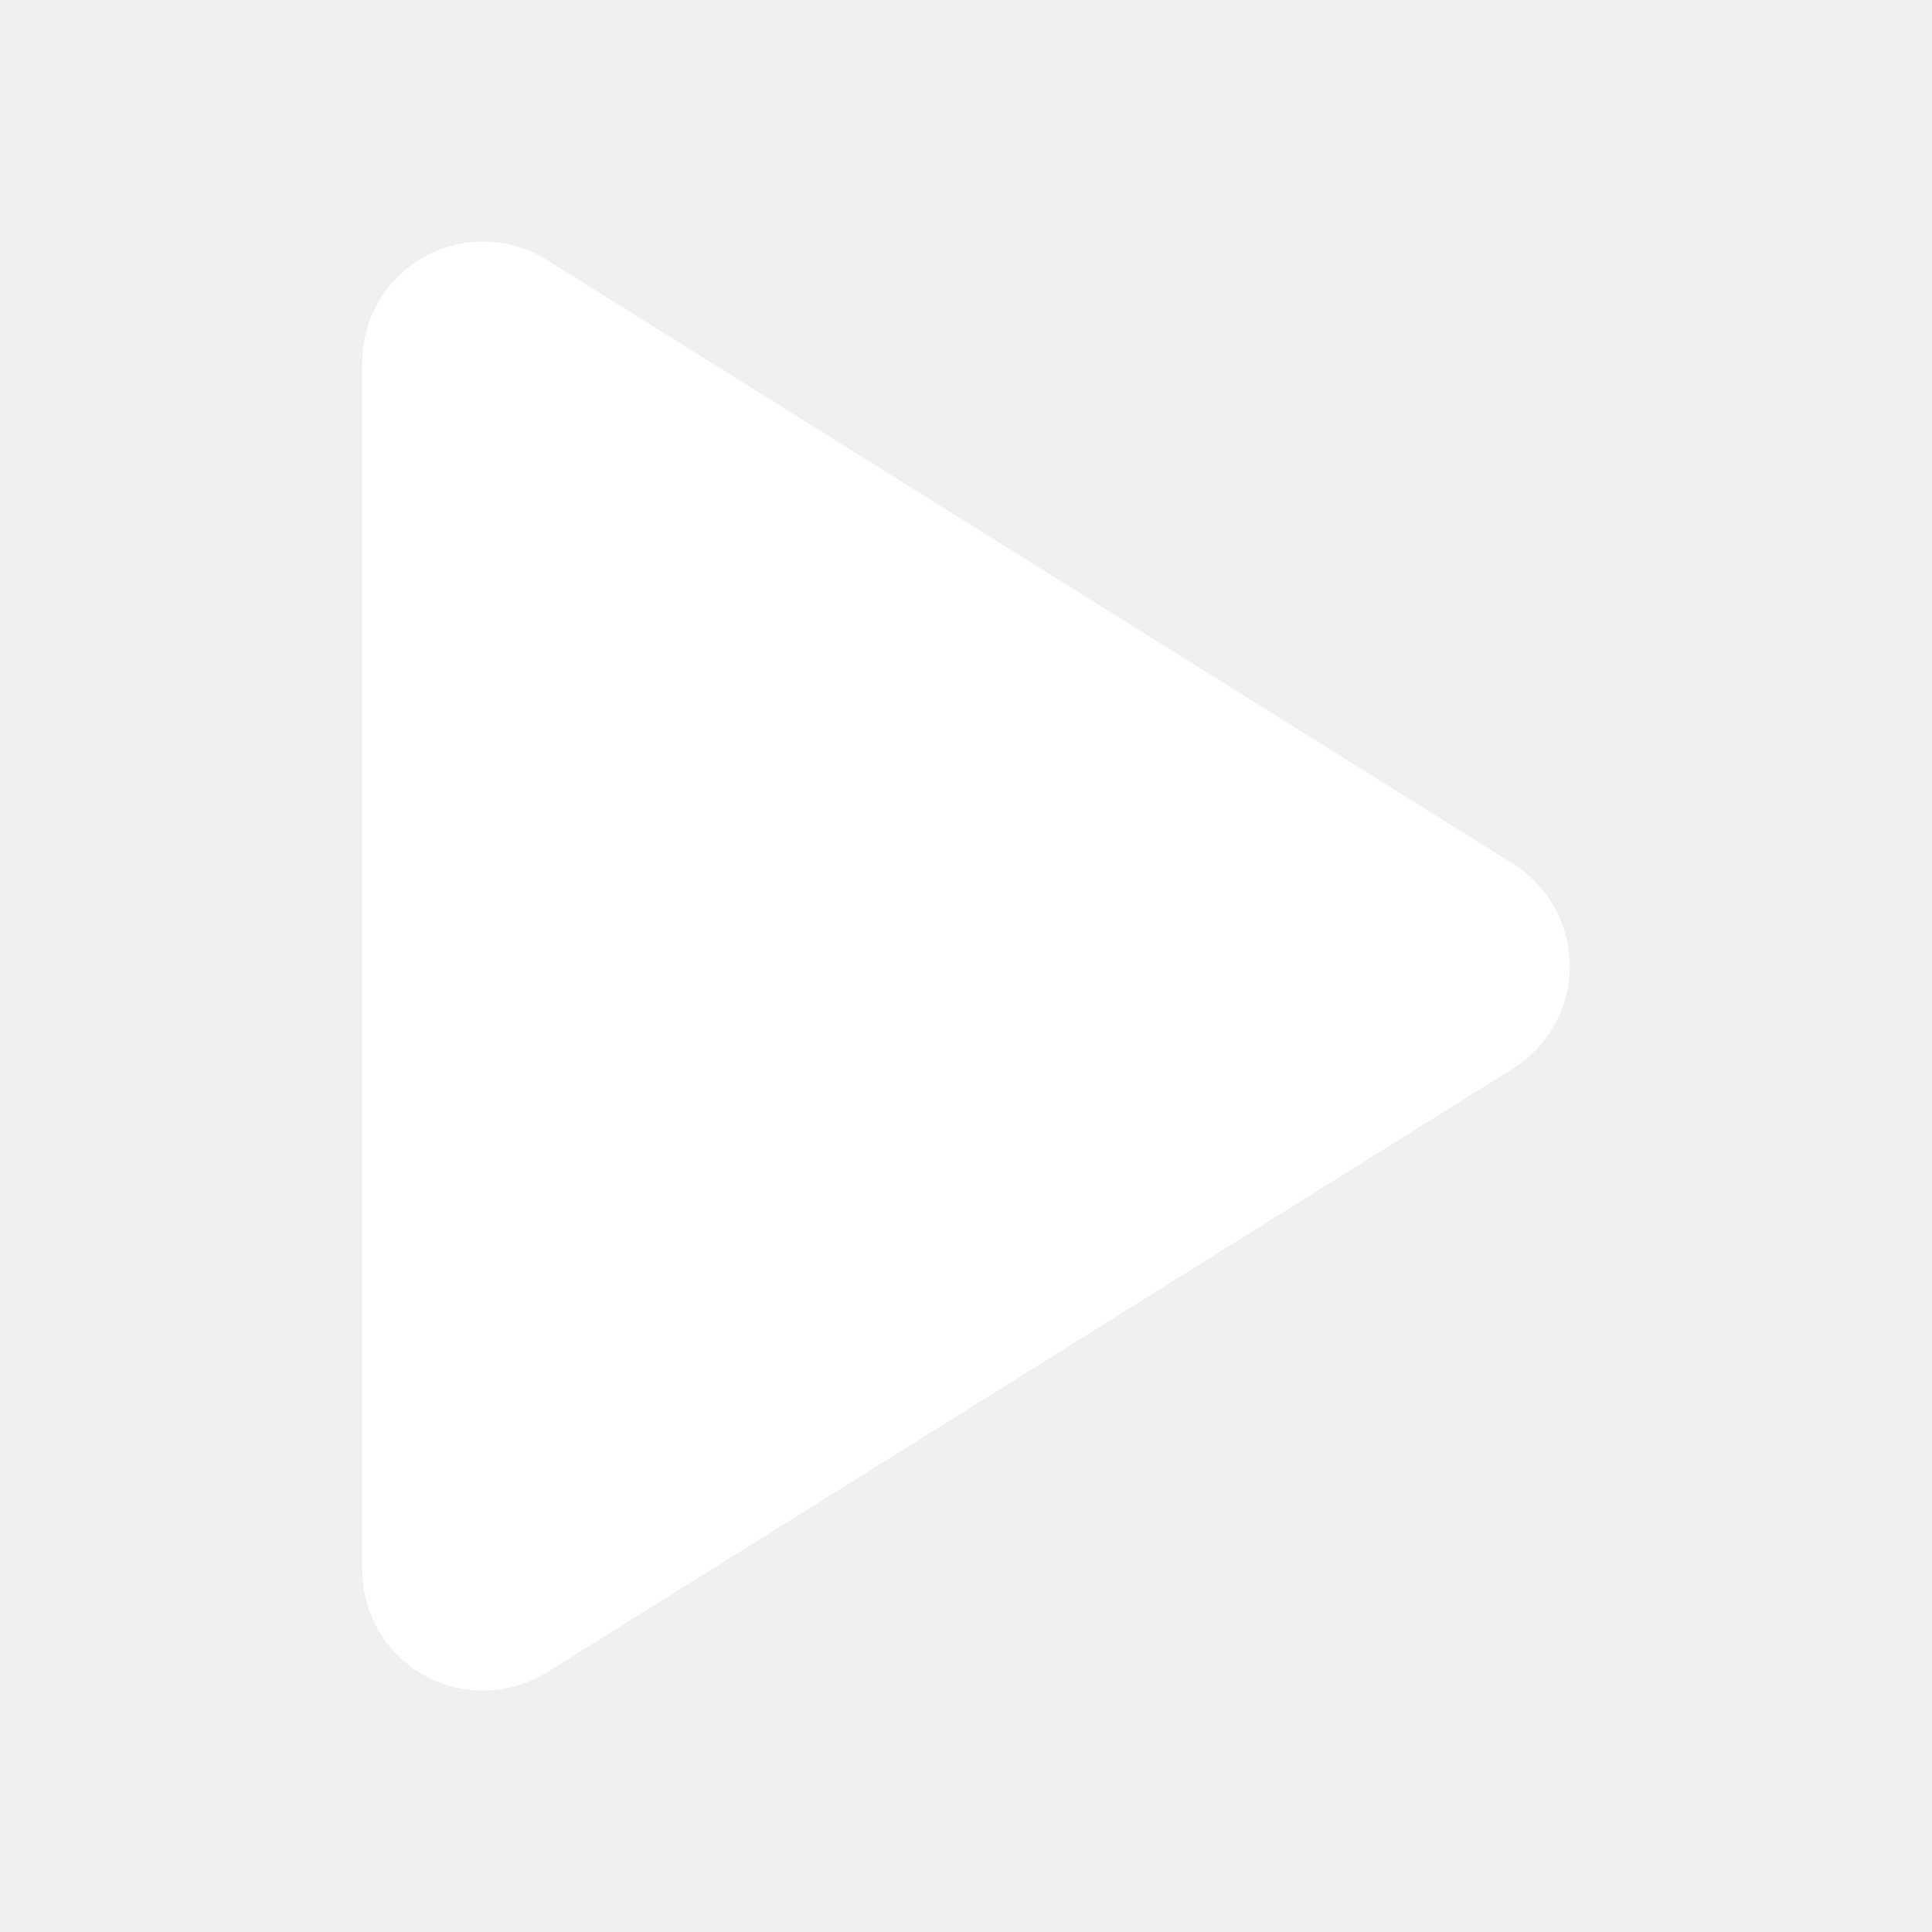
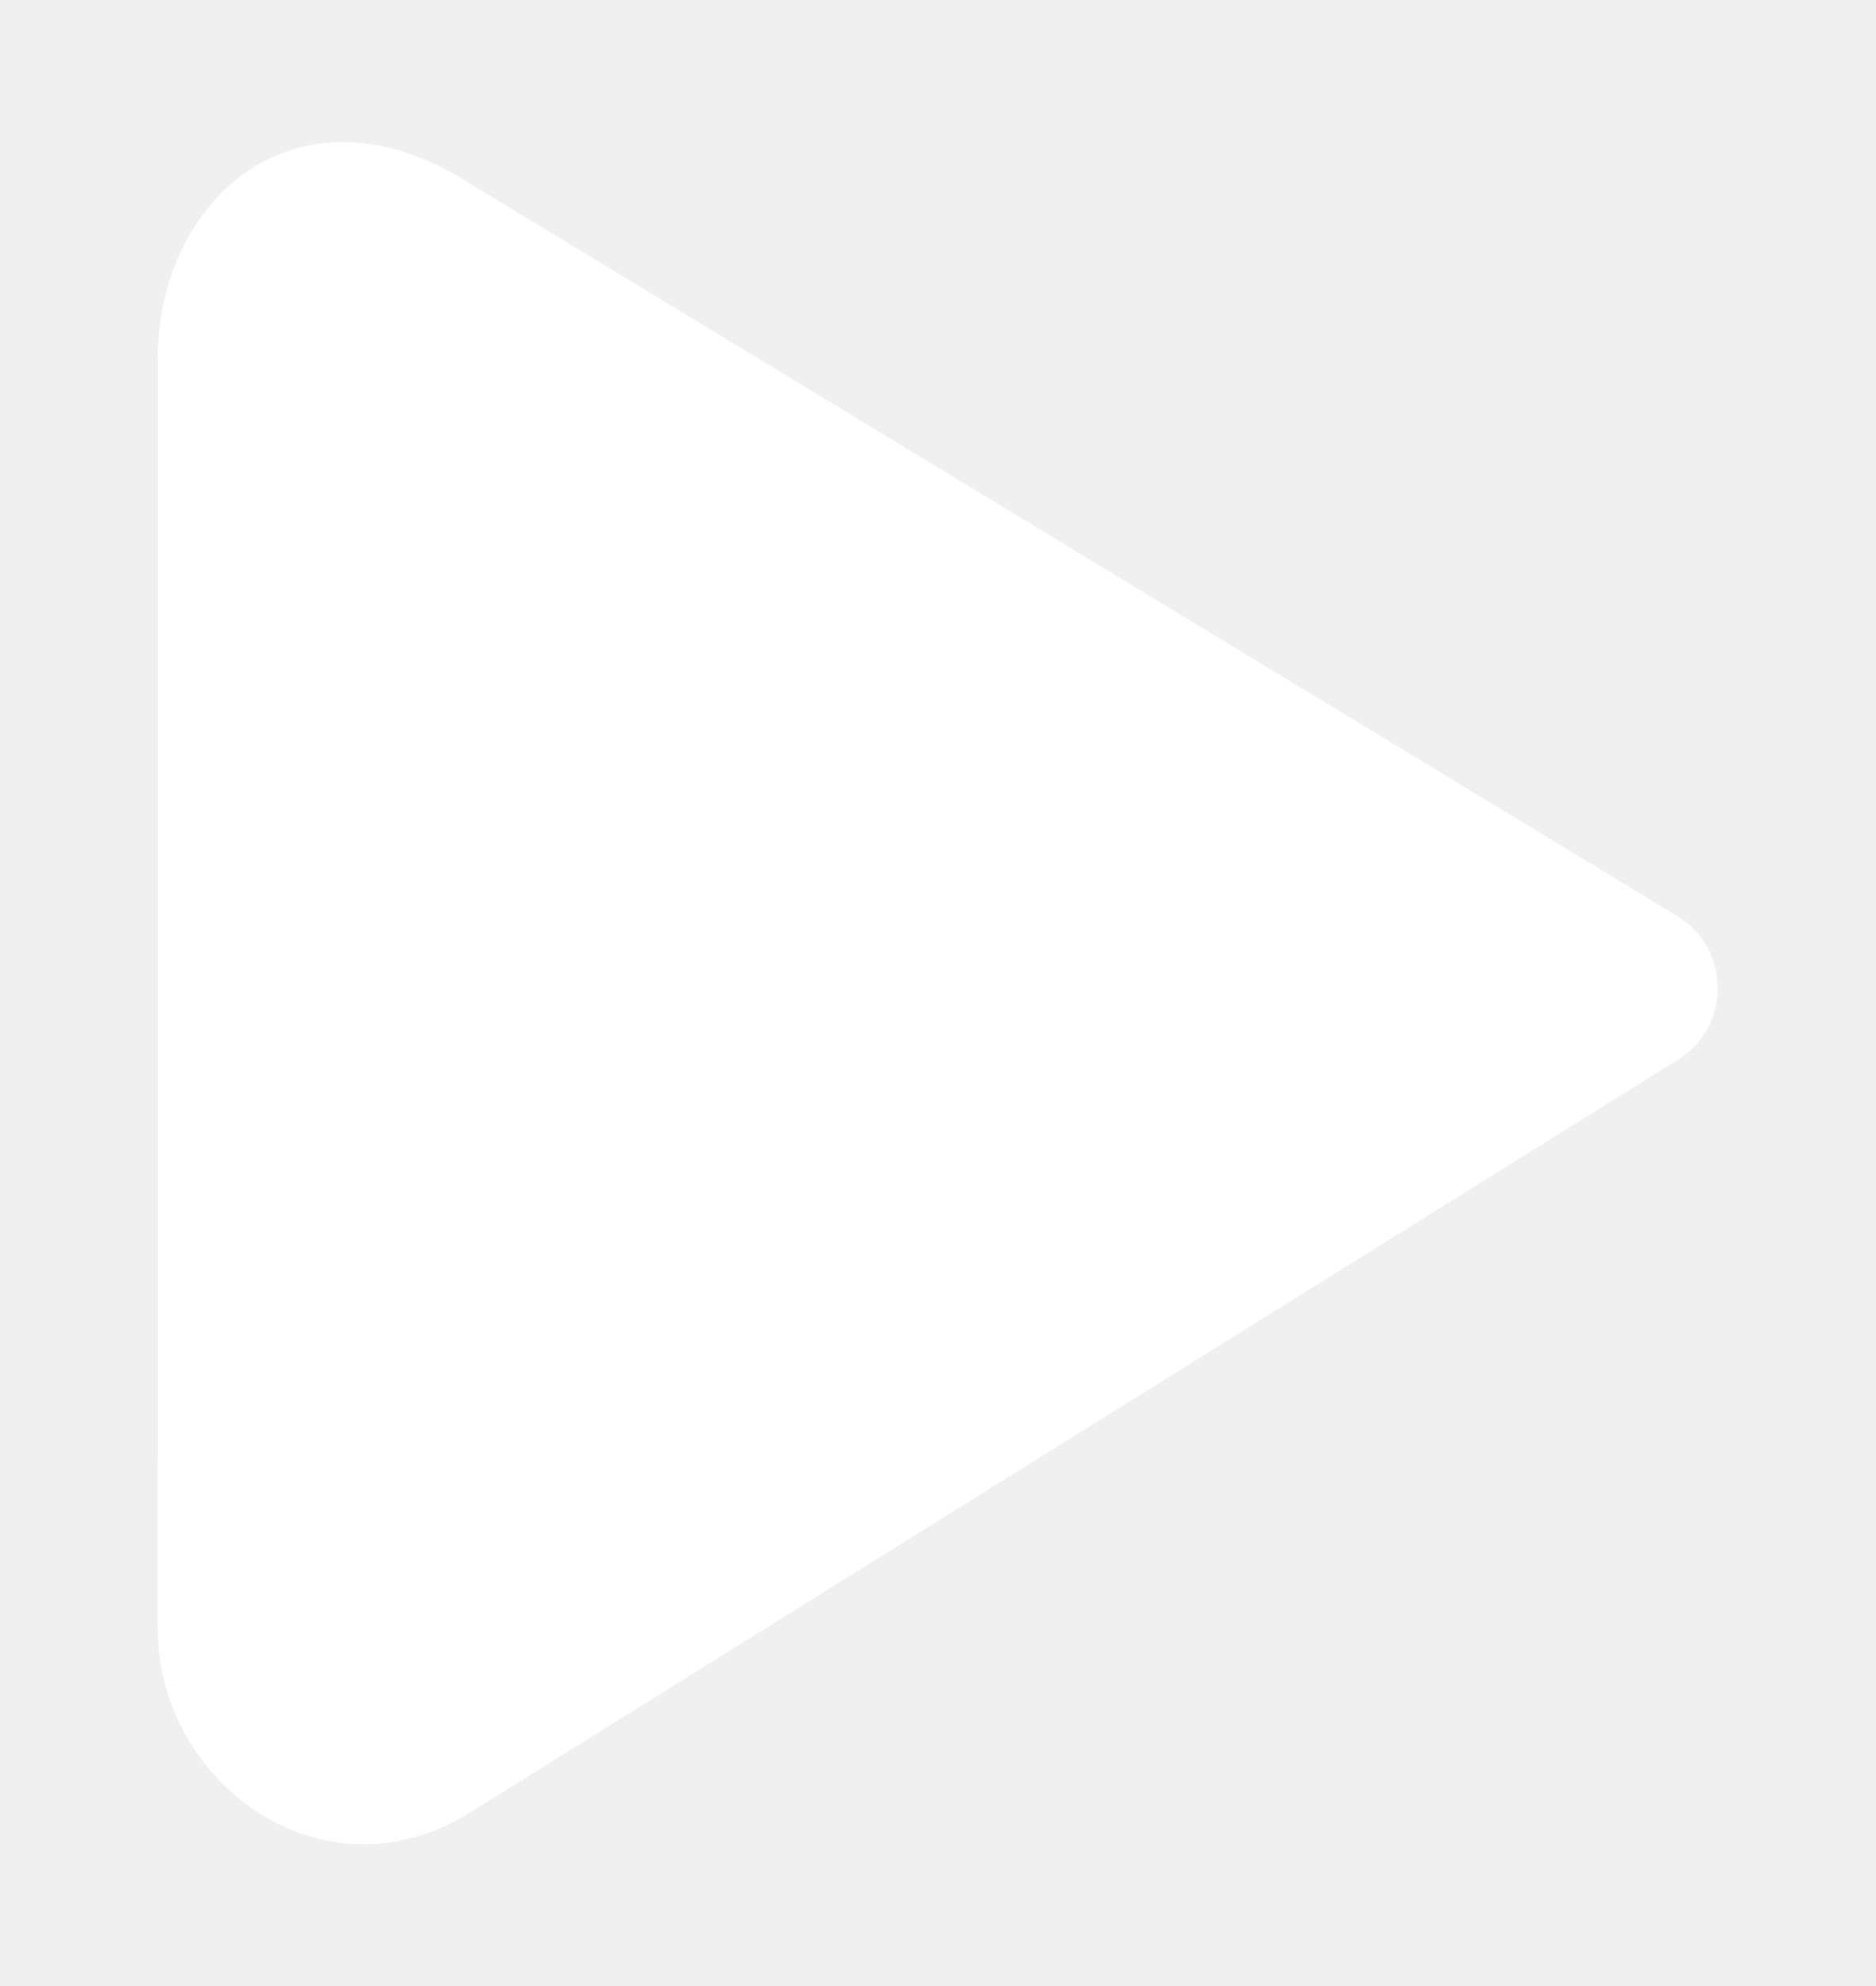
- <svg xmlns="http://www.w3.org/2000/svg" viewBox="0 0 16 16" xml:space="preserve" version="1.1" id="svg266" width="16" height="16">
-   <defs id="defs270" />
-   <path d="m 3.96,2.001 a 1,1 0 0 0 -0.96,1 v 10 a 1,1 0 0 0 1.53,0.848 l 8,-5 a 1,1 0 0 0 0,-1.696 l -8,-5 a 1,1 0 0 0 -0.57,-0.152 z" fill="#ffffff" id="path264" />
+ <svg xmlns="http://www.w3.org/2000/svg" id="svg1" height="18" viewBox="0 0 1300 1400" width="17">
+   <g>
+     <path id="path1-5-1" d="m100.145 252.672-.065 895.646c.162 106.123 113.202 193.757 218.577 130.449l853.426-531.768c37.846-23.582 36.844-78.526-.547-101.208l-852.603-517.215c-120.053-75.846-218.878 11.65-218.788 124.096z" fill="#fff" fill-rule="evenodd" stroke-width="128.806" />
+   </g>
</svg>
